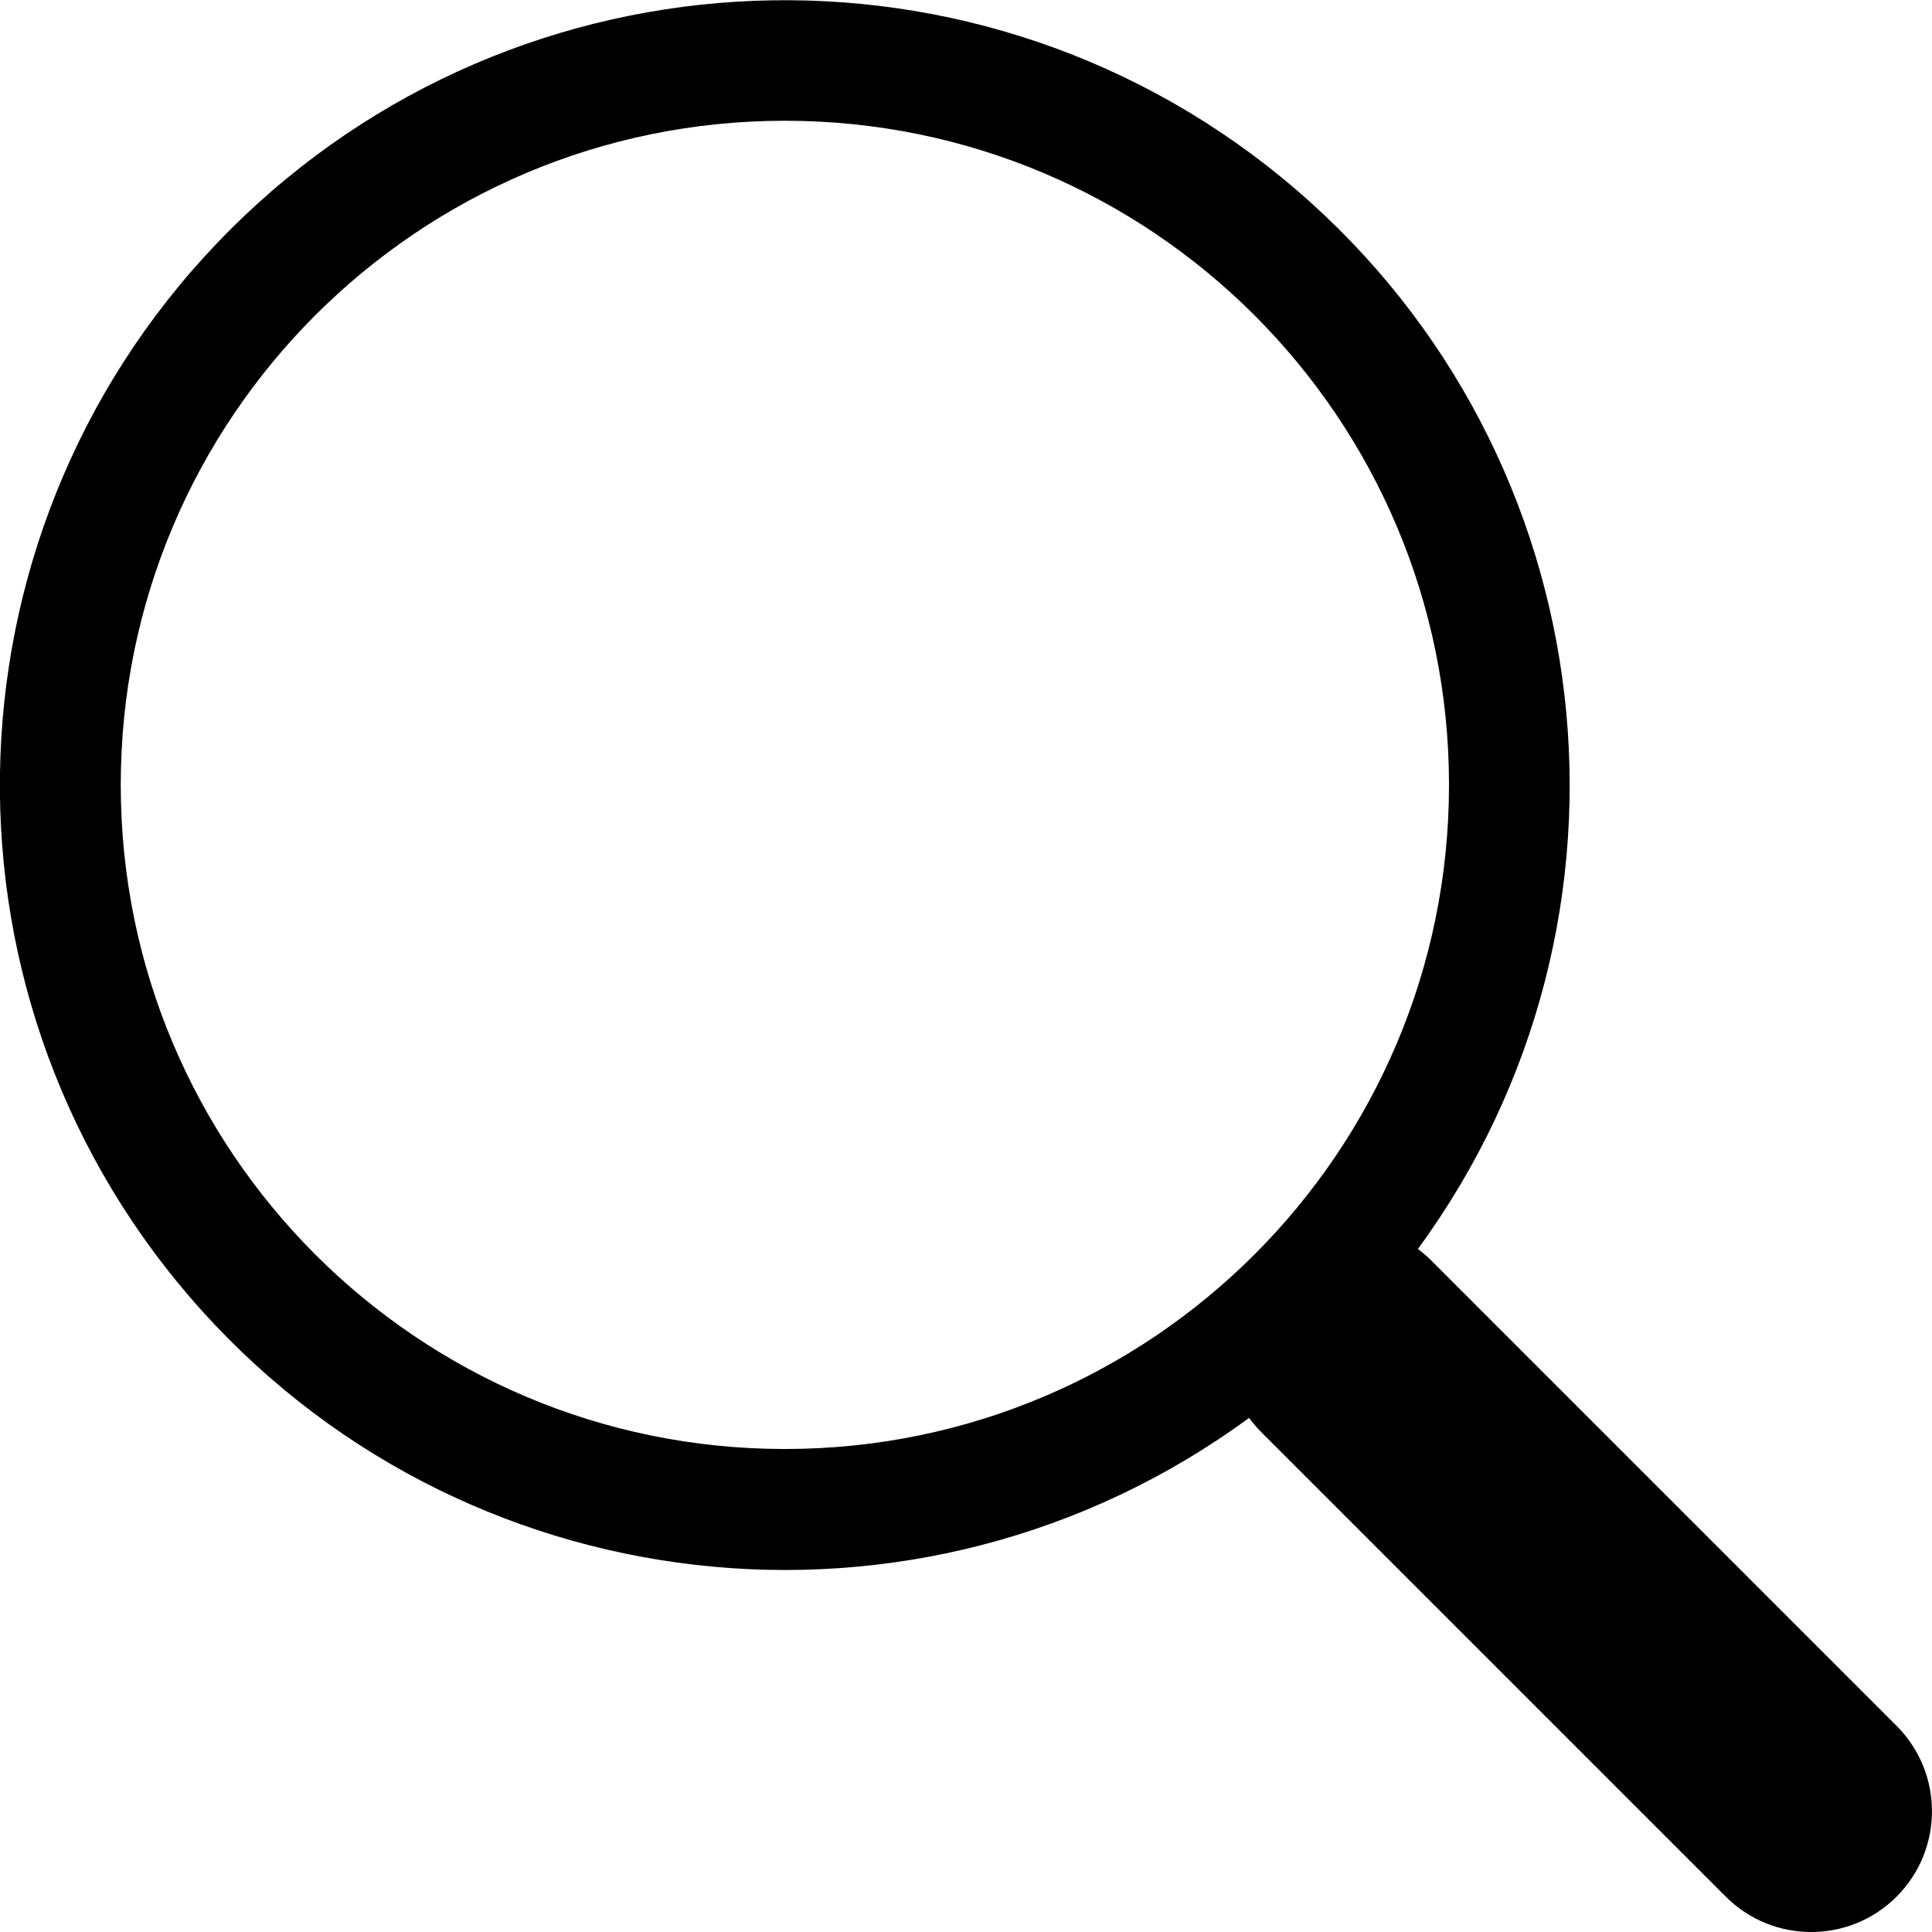
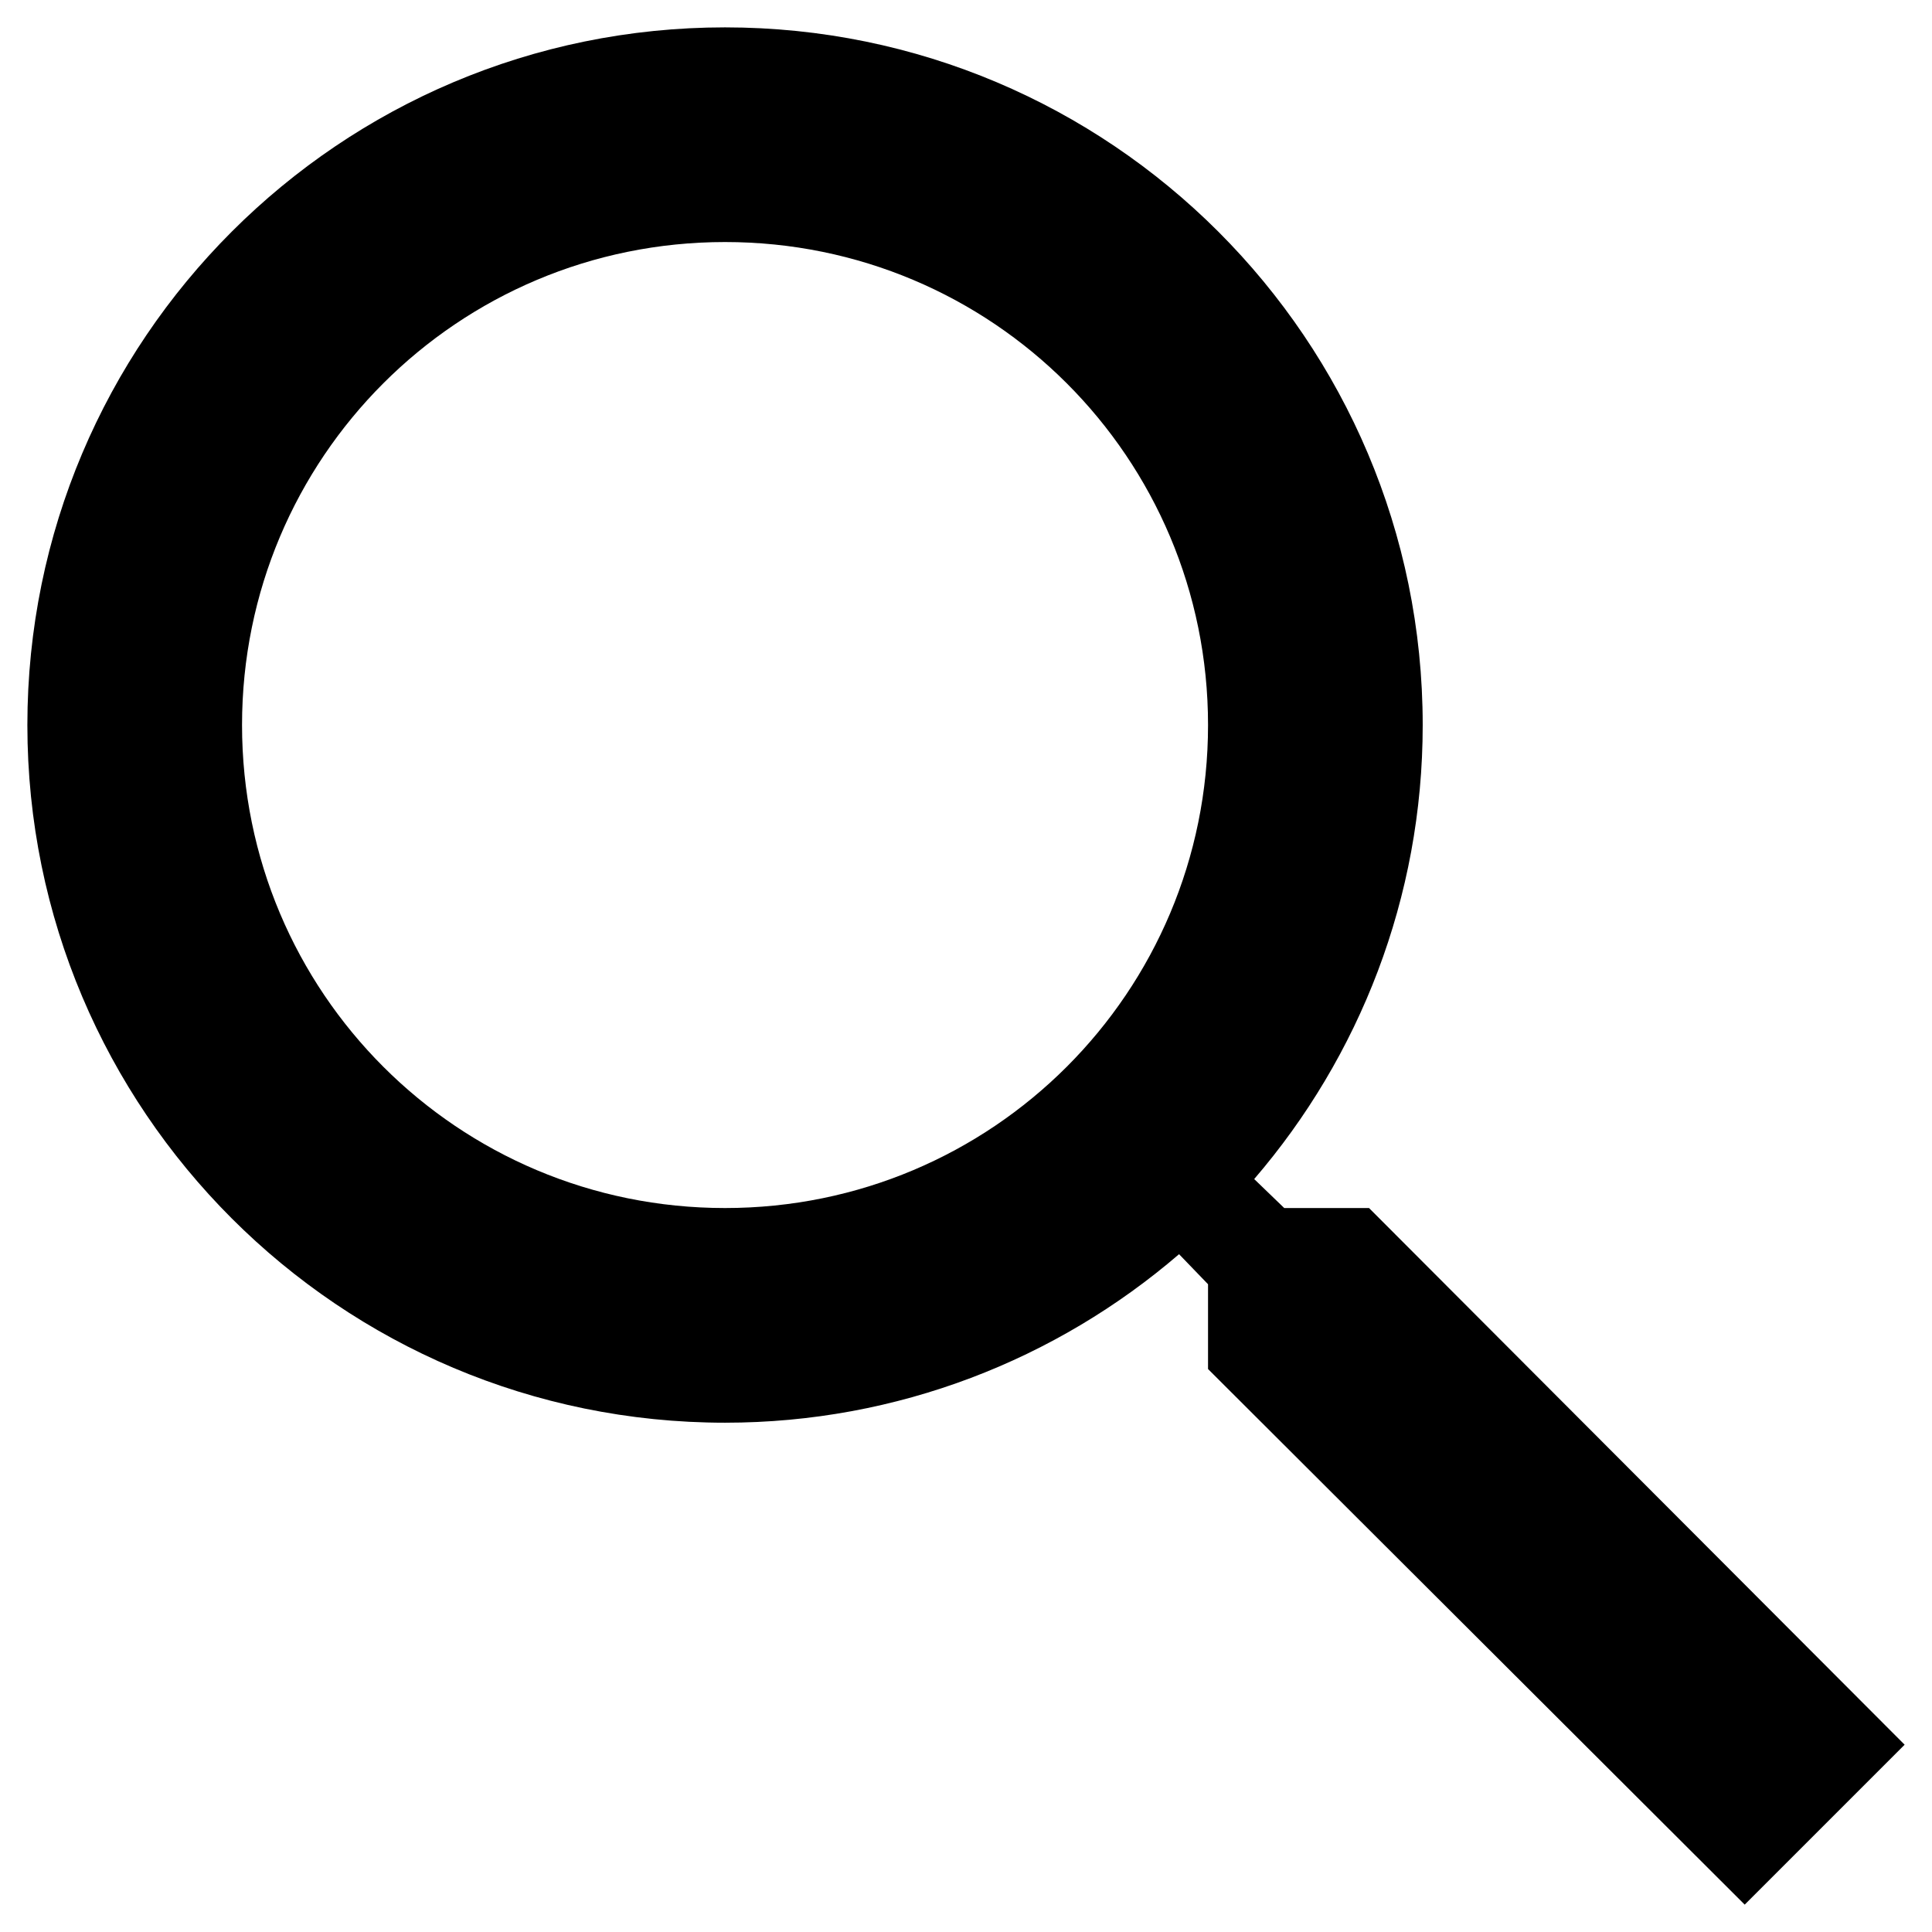
- <svg xmlns="http://www.w3.org/2000/svg" width="16" height="16" fill="currentColor" class="bi bi-search" viewBox="0 0 16 16">
-   <path d="M11.742 10.344a6.5 6.5 0 1 0-1.397 1.398h-.001q.044.06.098.115l3.85 3.85a1 1 0 0 0 1.415-1.414l-3.85-3.85a1 1 0 0 0-.115-.1zM12 6.5a5.5 5.5 0 1 1-11 0 5.5 5.5 0 0 1 11 0" />
+ <svg xmlns="http://www.w3.org/2000/svg" width="18" height="18" viewBox="0 0 18 18" fill="none">
+   <path d="M12.755 11.255H11.965L11.685 10.985C12.665 9.845 13.255 8.365 13.255 6.755C13.255 3.165 10.345 0.255 6.755 0.255C3.165 0.255 0.255 3.165 0.255 6.755C0.255 10.345 3.165 13.255 6.755 13.255C8.365 13.255 9.845 12.665 10.985 11.685L11.255 11.965V12.755L16.255 17.745L17.745 16.255L12.755 11.255ZM6.755 11.255C4.265 11.255 2.255 9.245 2.255 6.755C2.255 4.265 4.265 2.255 6.755 2.255C9.245 2.255 11.255 4.265 11.255 6.755C11.255 9.245 9.245 11.255 6.755 11.255Z" fill="currentColor" />
</svg>
